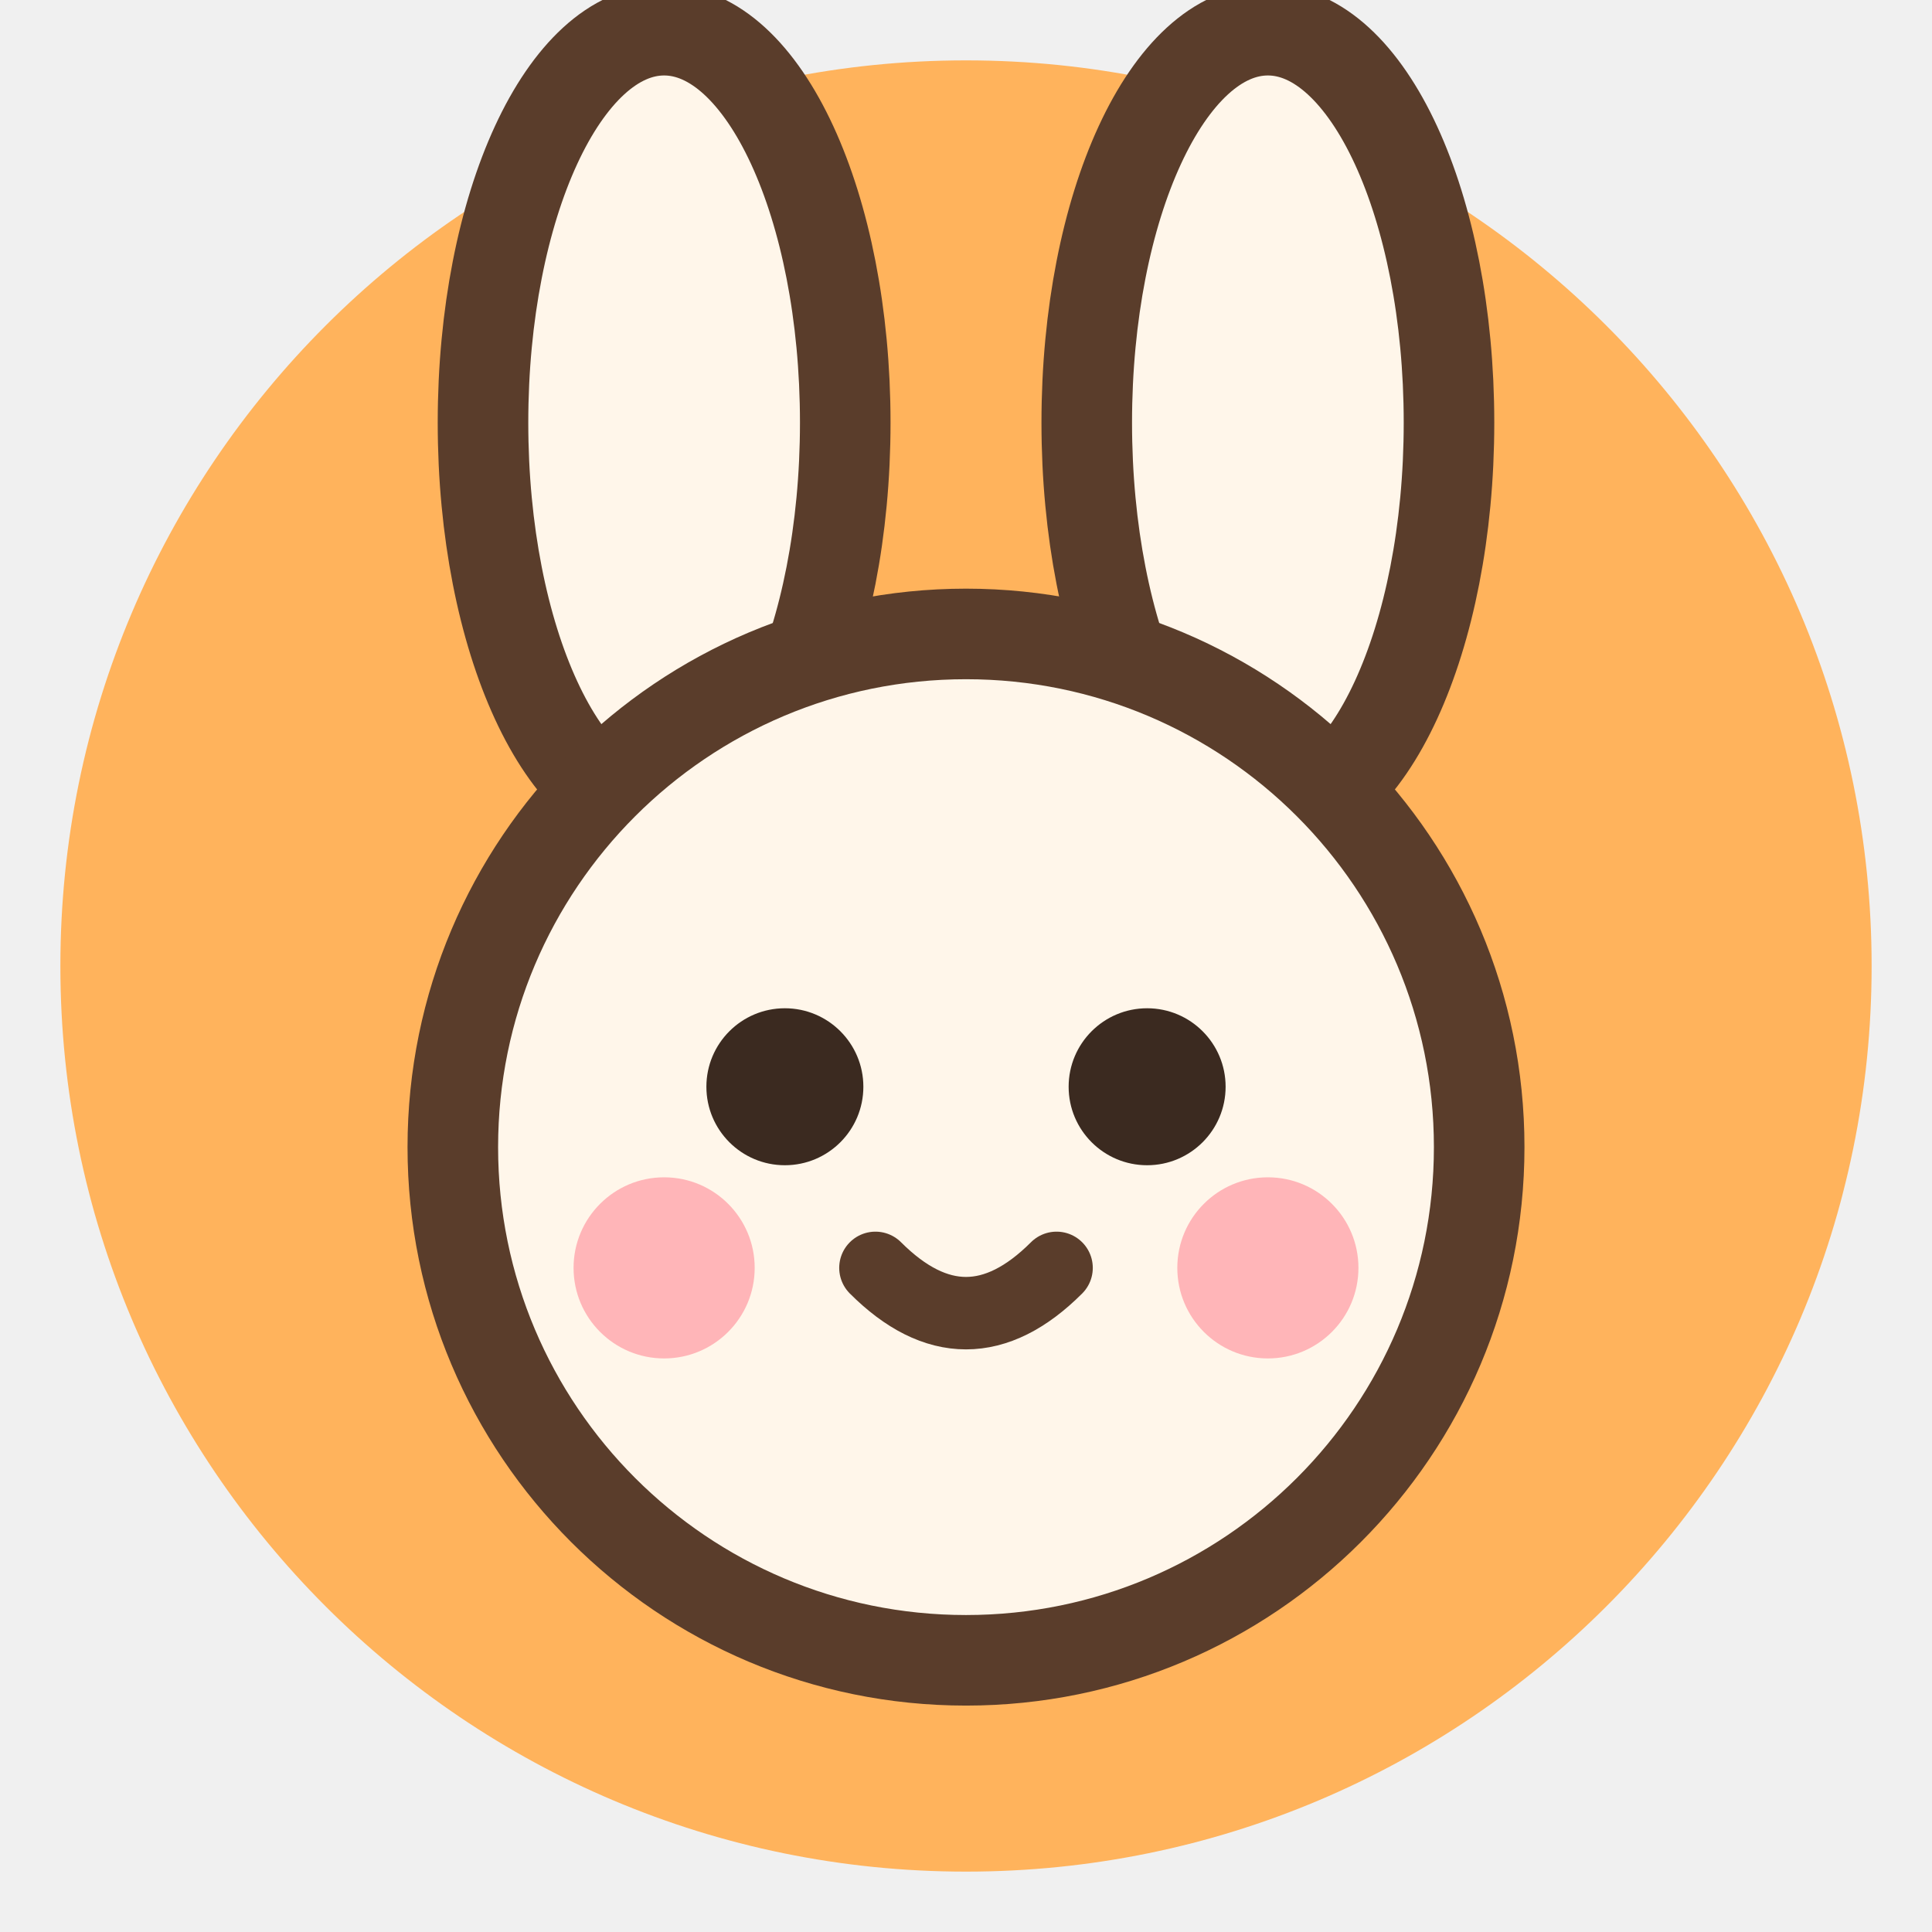
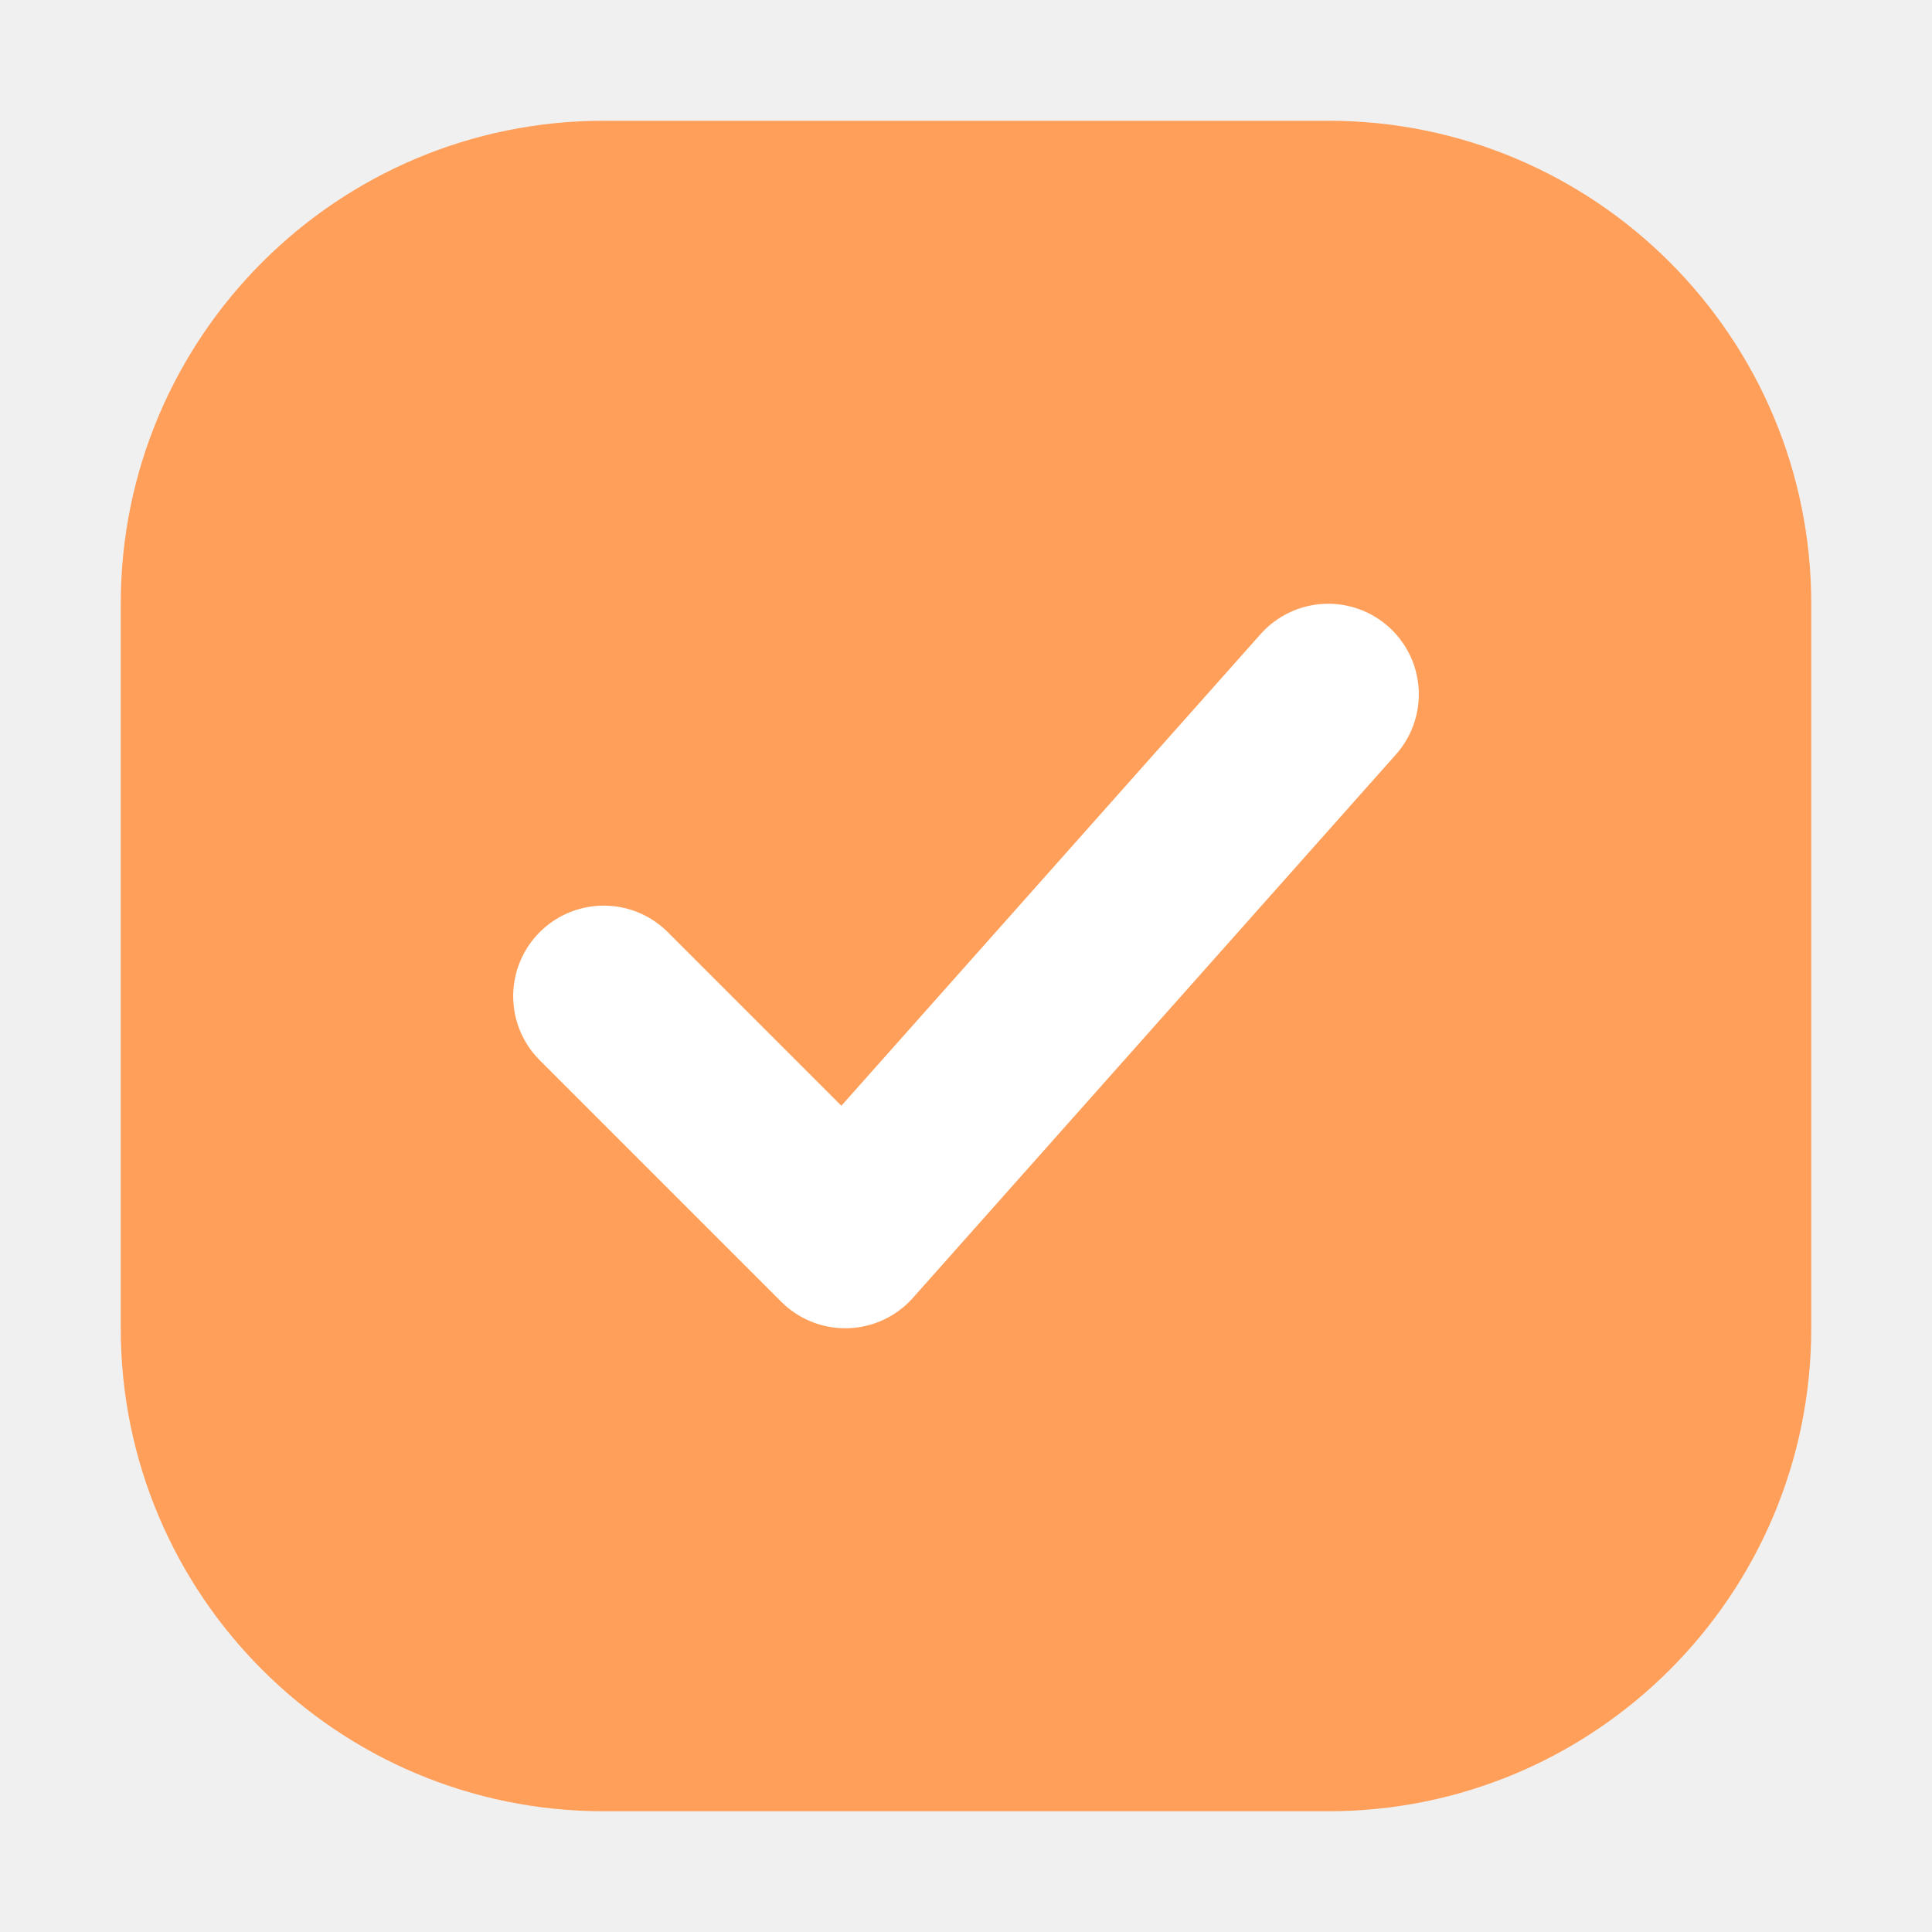
<svg xmlns="http://www.w3.org/2000/svg" viewBox="0 0 64 64">
-   <circle cx="32" cy="32" r="30" fill="#ffb35c" />
-   <ellipse cx="22" cy="14" rx="6" ry="13" fill="#fff6ea" stroke="#5a3d2b" stroke-width="3" />
-   <ellipse cx="42" cy="14" rx="6" ry="13" fill="#fff6ea" stroke="#5a3d2b" stroke-width="3" />
-   <circle cx="32" cy="38" r="17" fill="#fff6ea" stroke="#5a3d2b" stroke-width="3" />
-   <circle cx="26" cy="36" r="2.6" fill="#3b2a20" />
-   <circle cx="38" cy="36" r="2.6" fill="#3b2a20" />
-   <circle cx="22" cy="42" r="3" fill="#ff9aa2" opacity=".7" />
-   <circle cx="42" cy="42" r="3" fill="#ff9aa2" opacity=".7" />
-   <path d="M29 42 q3 3 6 0" fill="none" stroke="#5a3d2b" stroke-width="2.4" stroke-linecap="round" />
+   <rect x="4" y="4" width="56" height="56" rx="16" fill="#ff9f5a" />
+   <path d="M20 33 l8 8 l16 -18" fill="none" stroke="#fff" stroke-width="6" stroke-linecap="round" stroke-linejoin="round" />
</svg>
